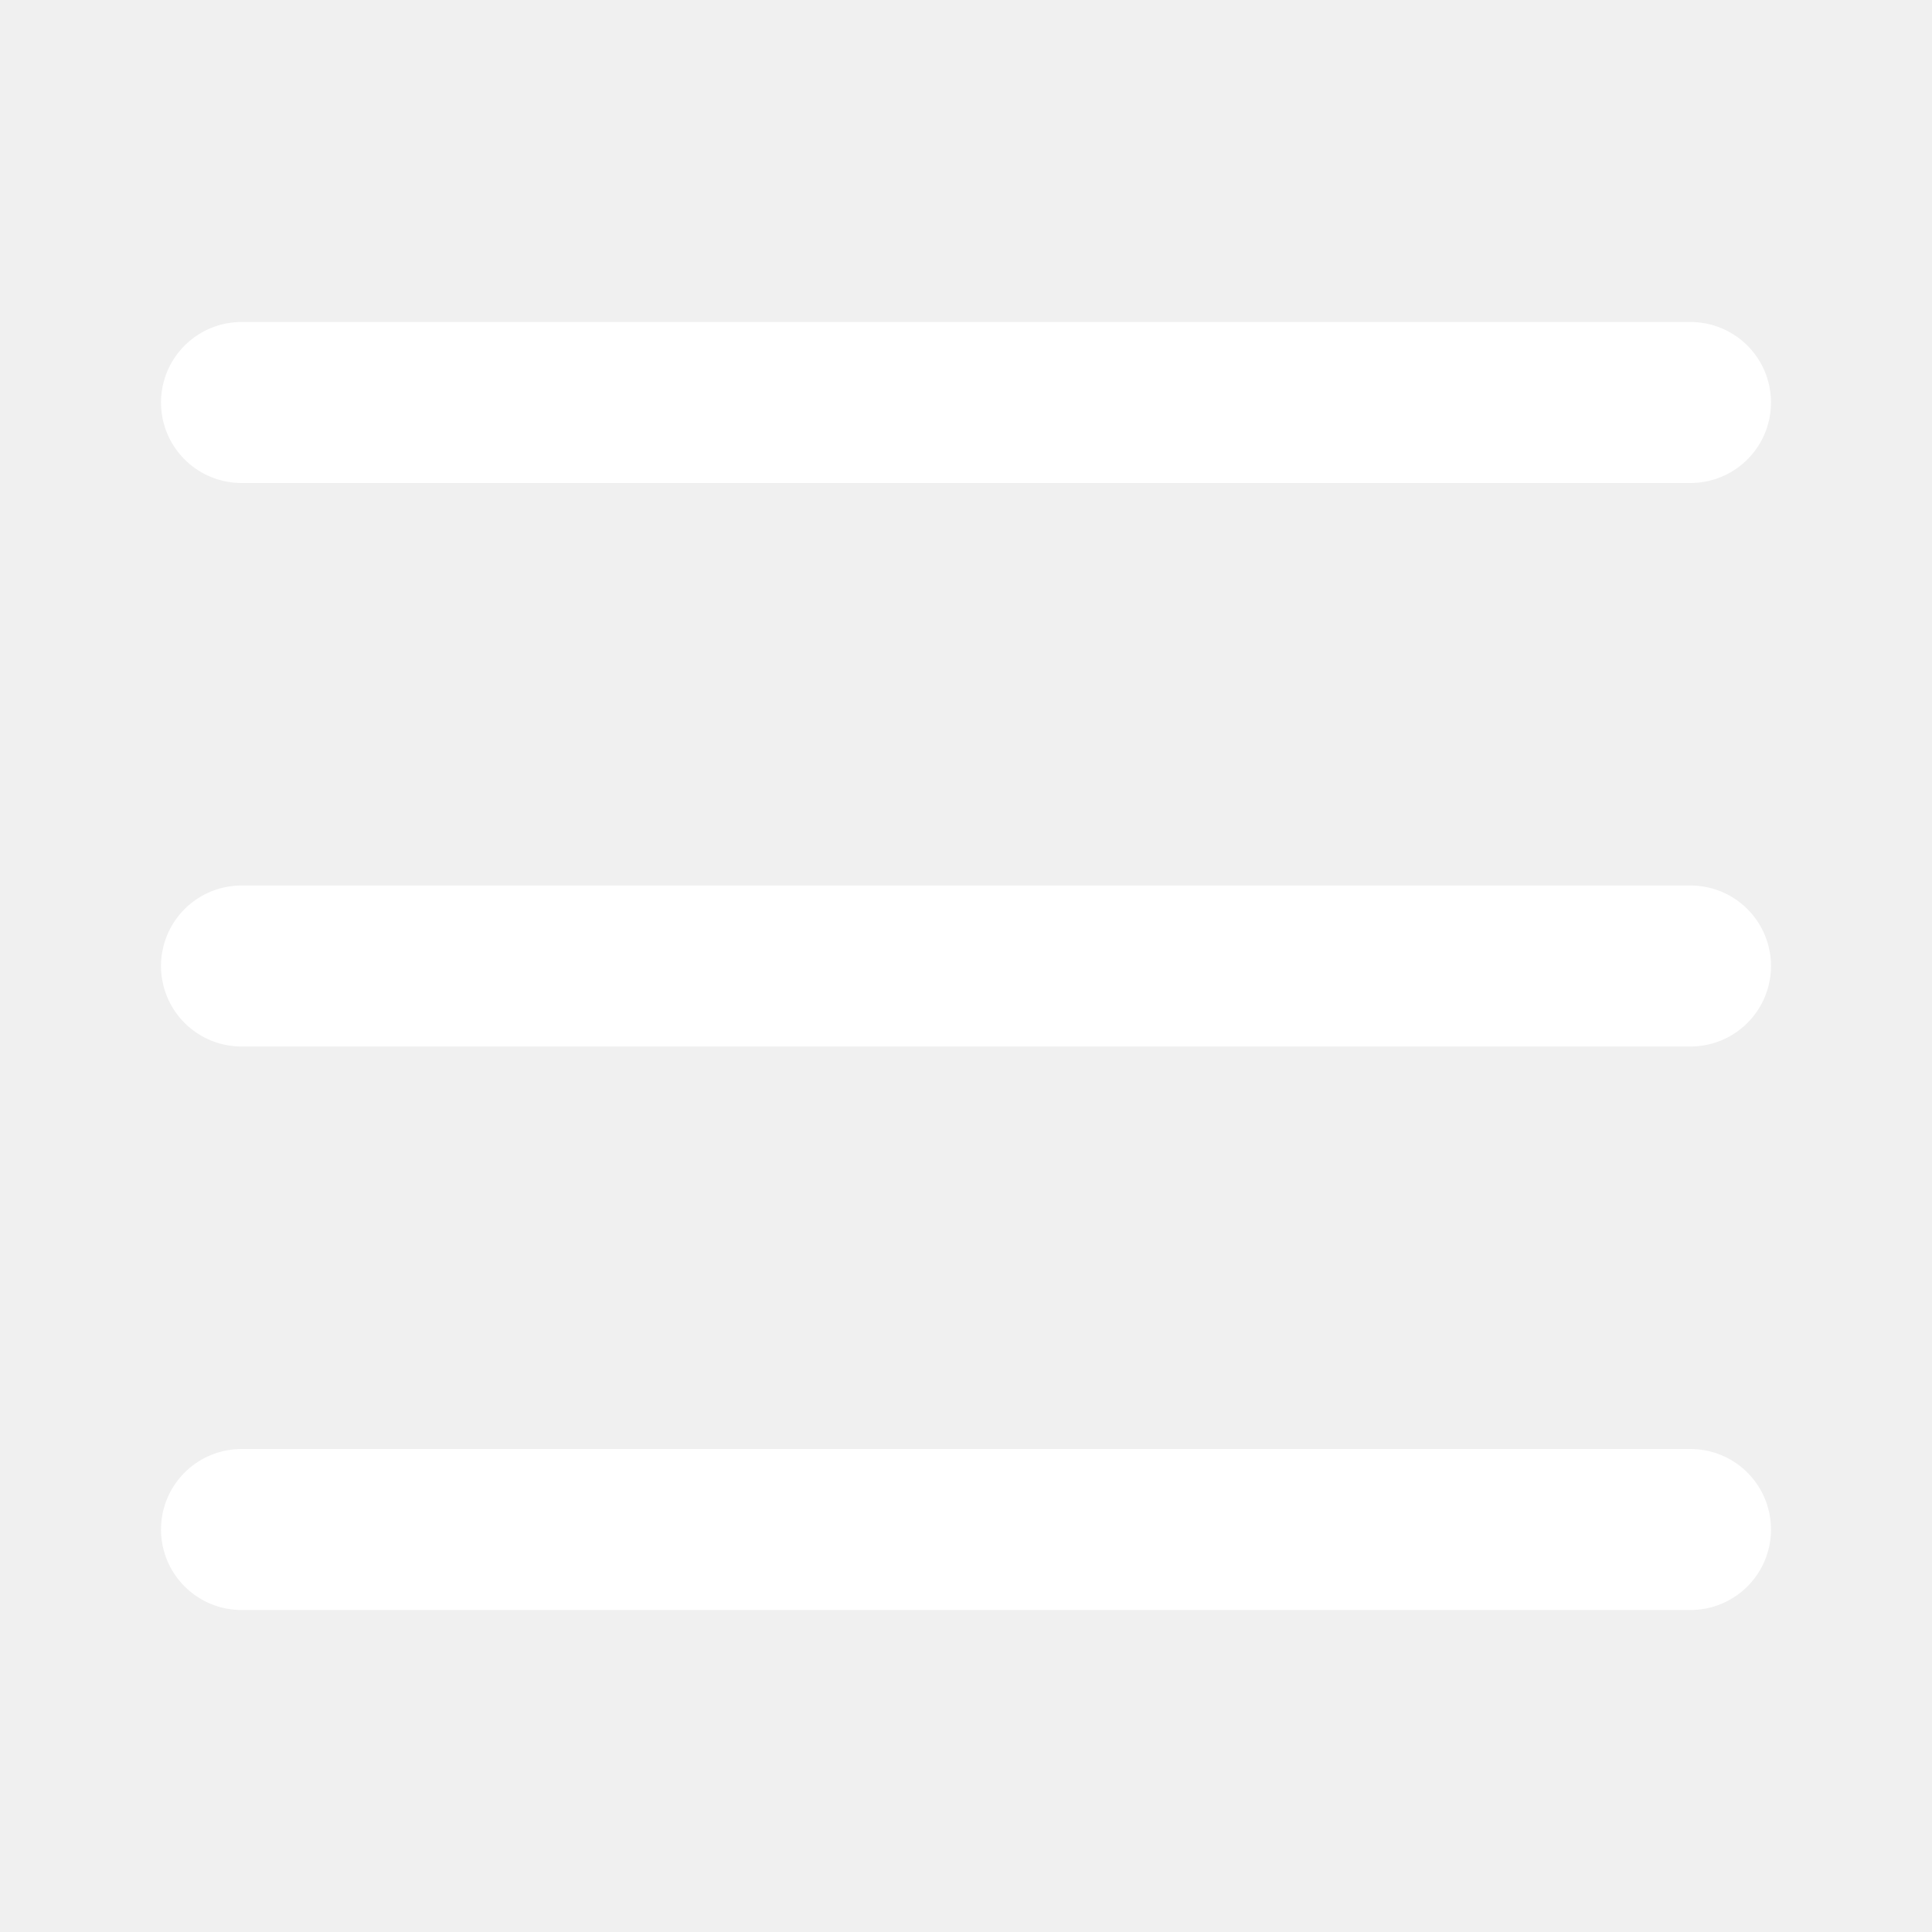
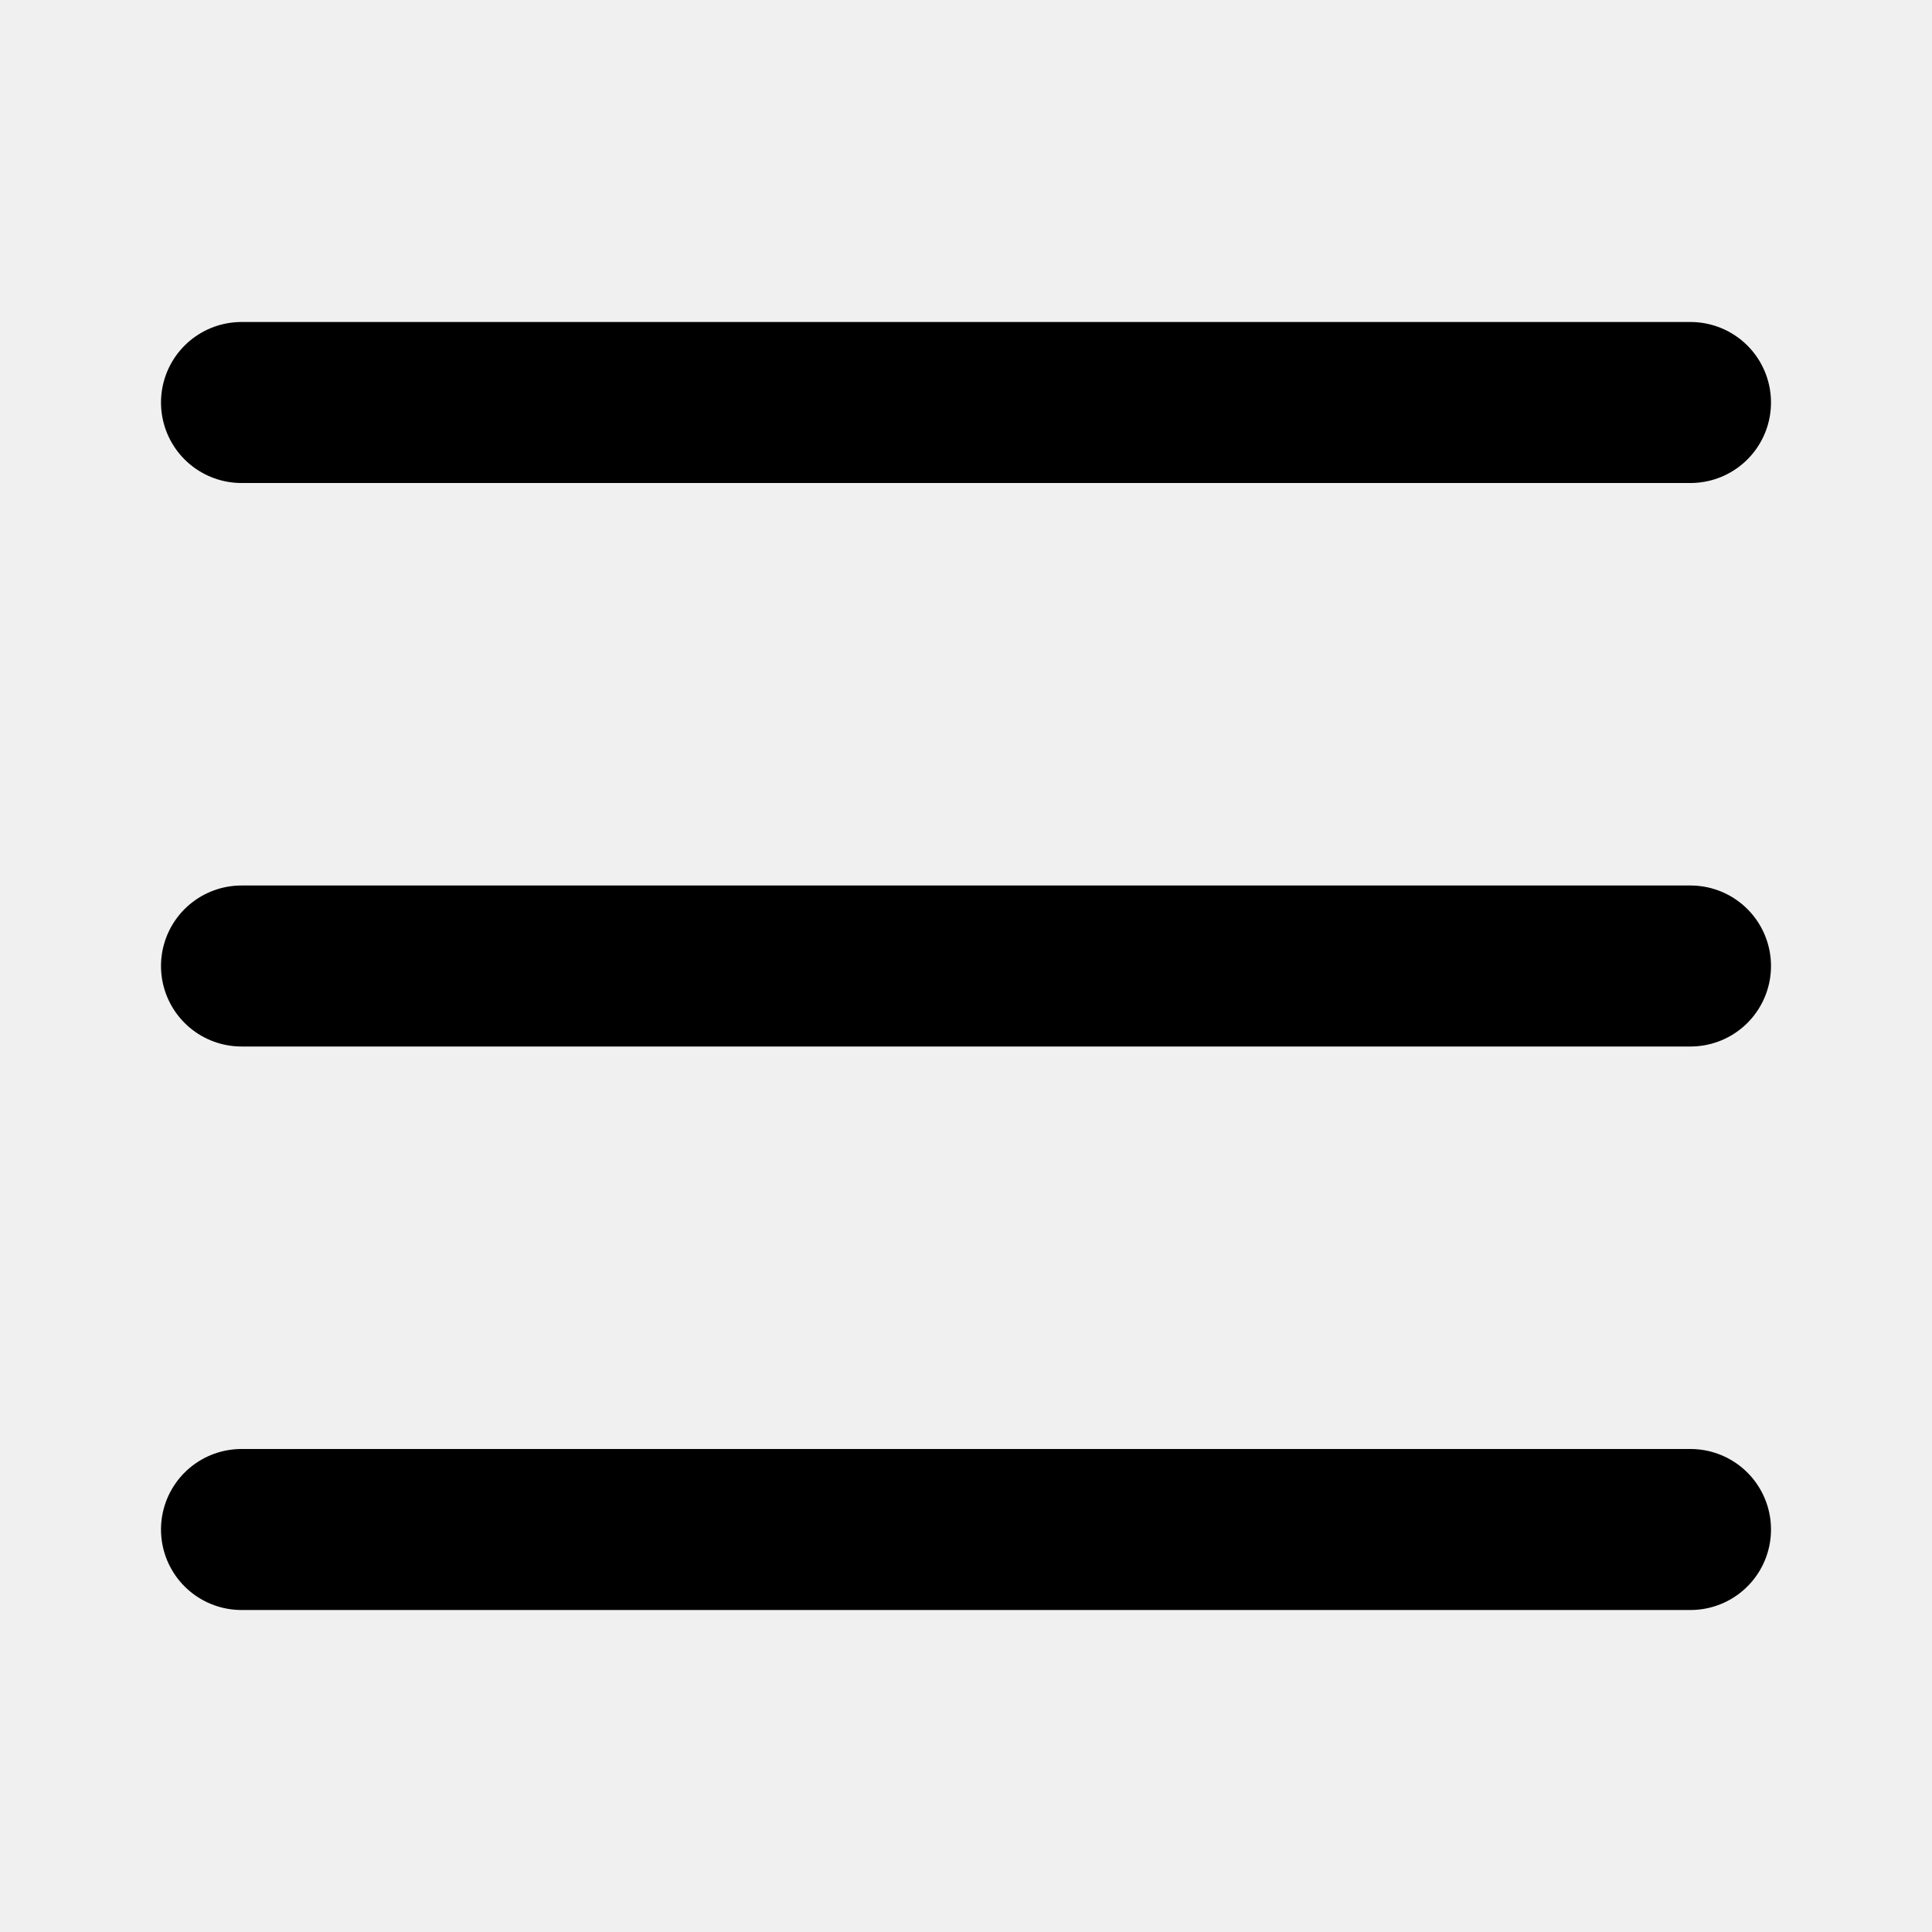
<svg xmlns="http://www.w3.org/2000/svg" width="18" height="18" viewBox="0 0 18 18" fill="none">
  <g id="Hamburger Menu">
-     <path id="Vector" d="M15.75 3.75H2.25M15.75 9H2.25M15.75 14.25H2.25" stroke="white" stroke-width="1.5" stroke-linecap="round" stroke-linejoin="round" />
+     <path id="Vector" d="M15.75 3.75H2.25M15.75 9H2.25M15.75 14.25H2.25" stroke="black" stroke-width="1.5" stroke-linecap="round" stroke-linejoin="round" />
  </g>
</svg>
